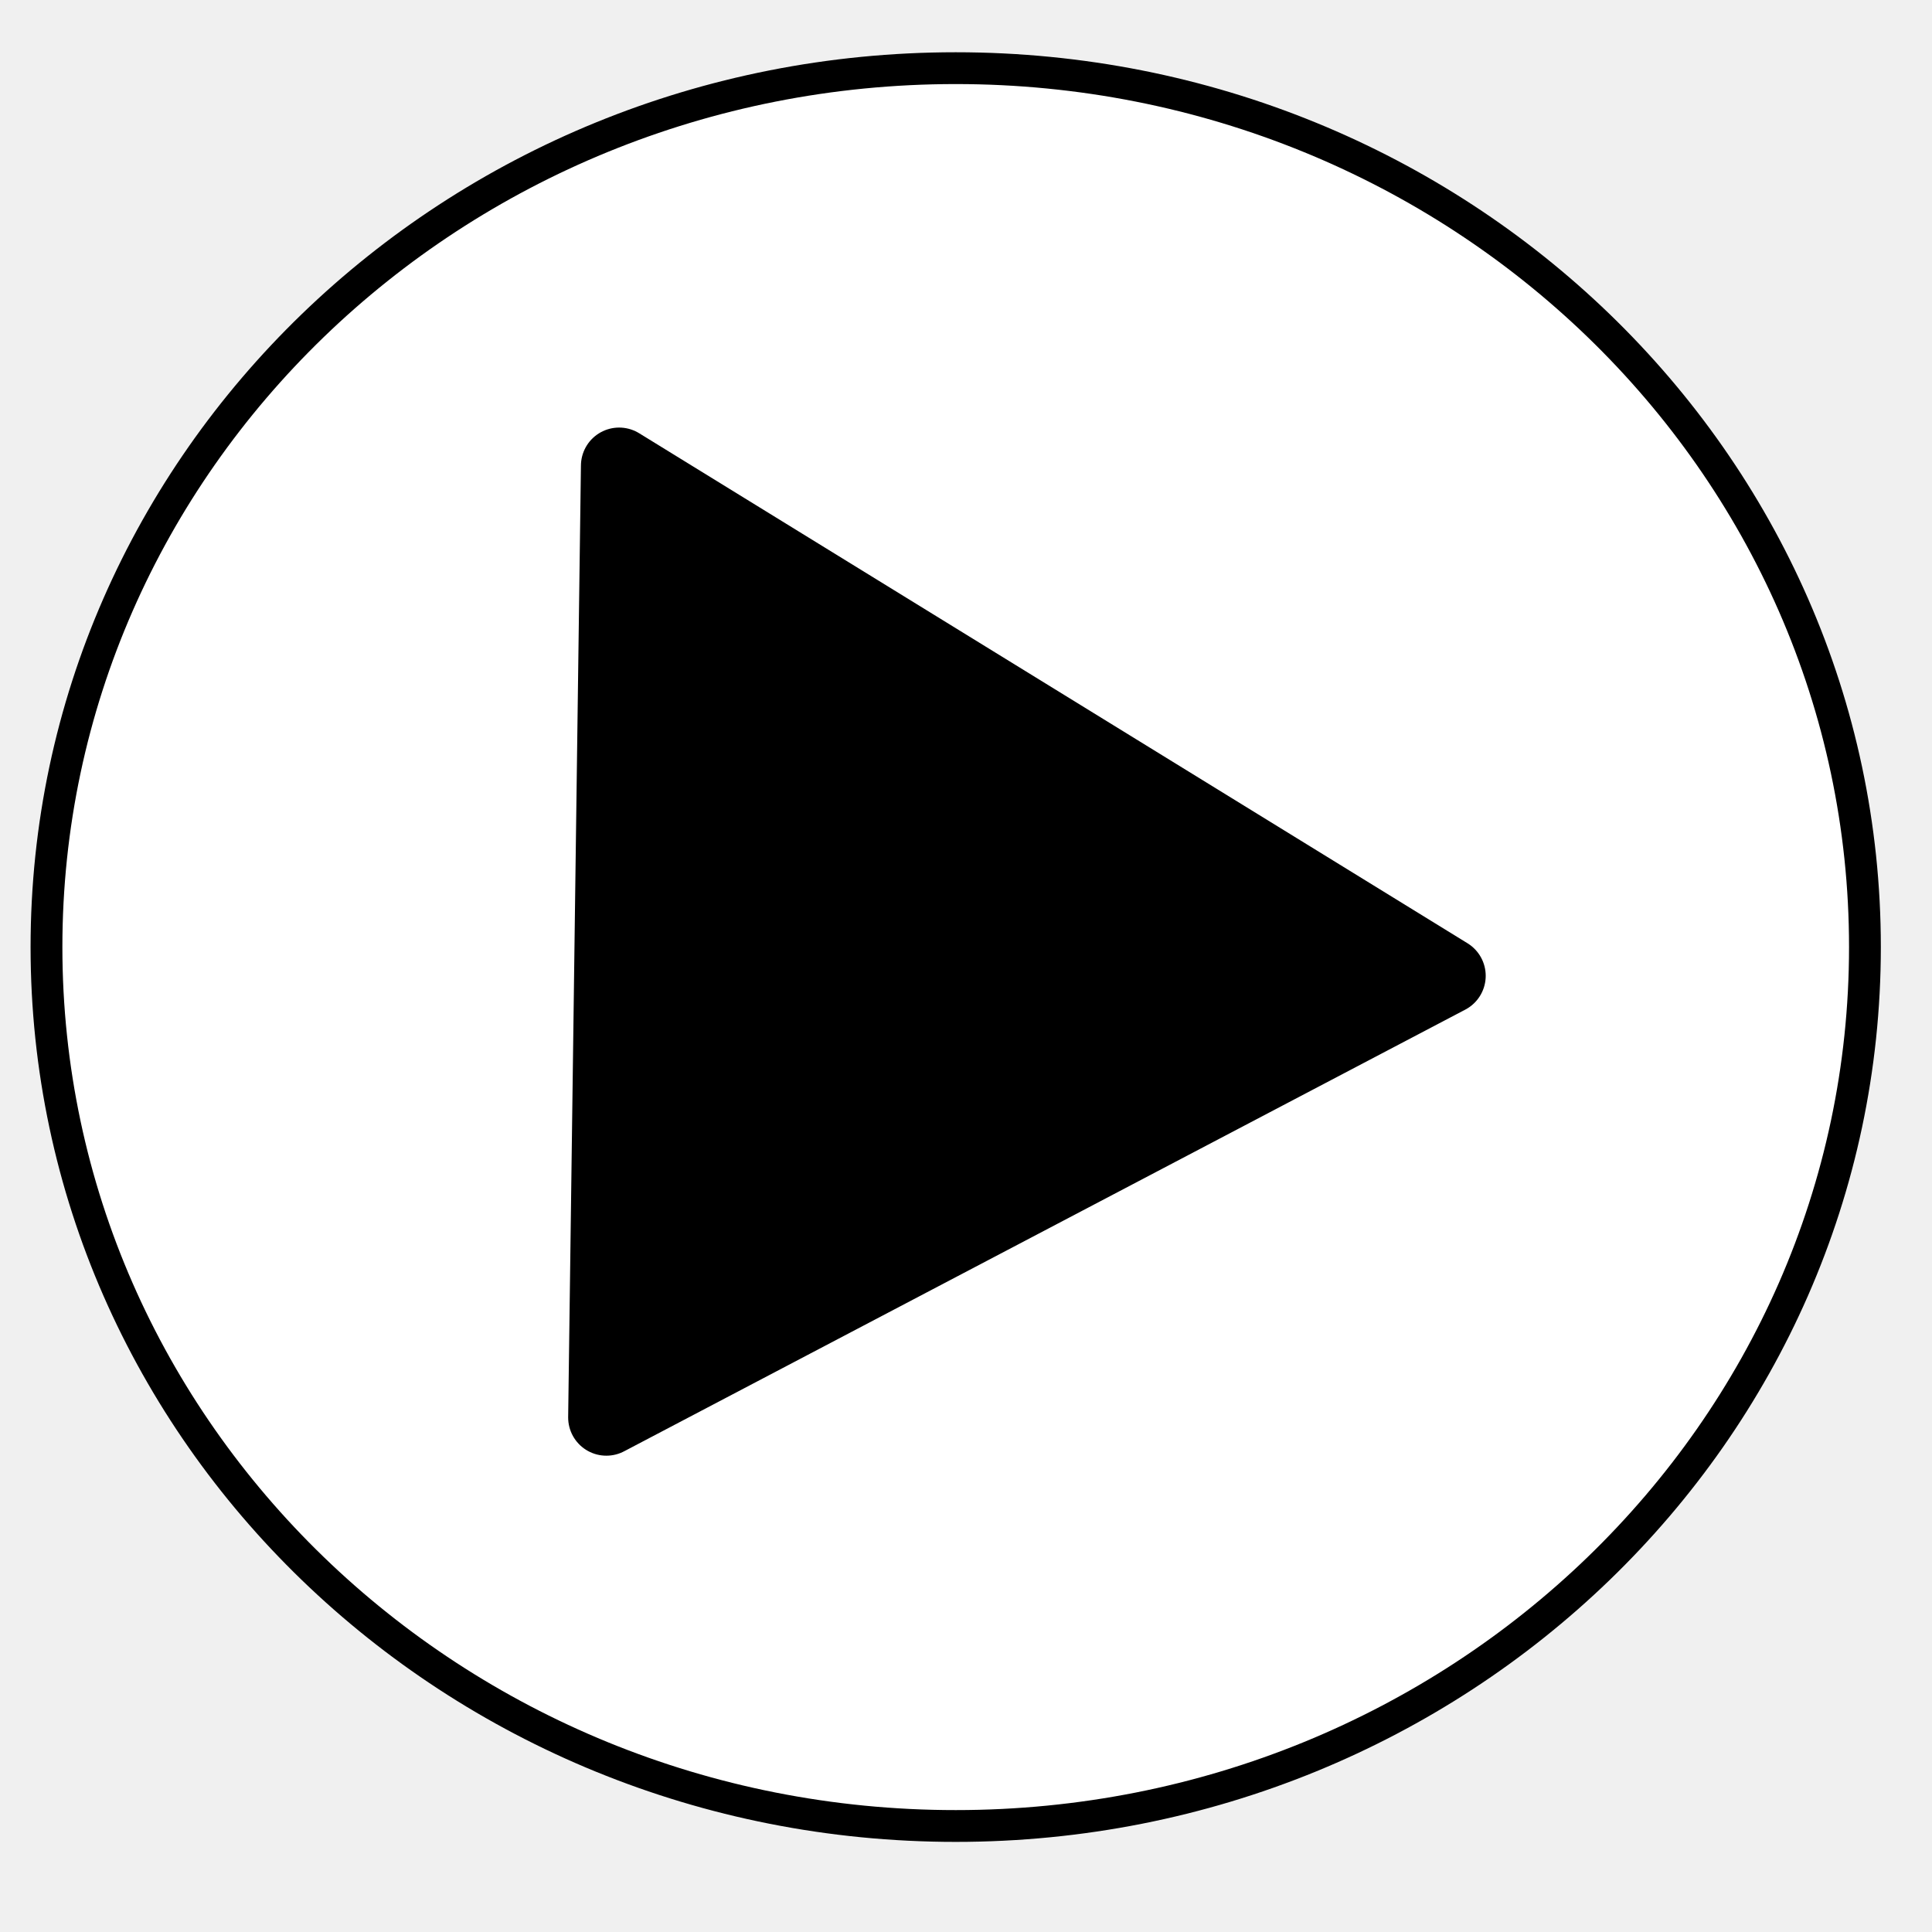
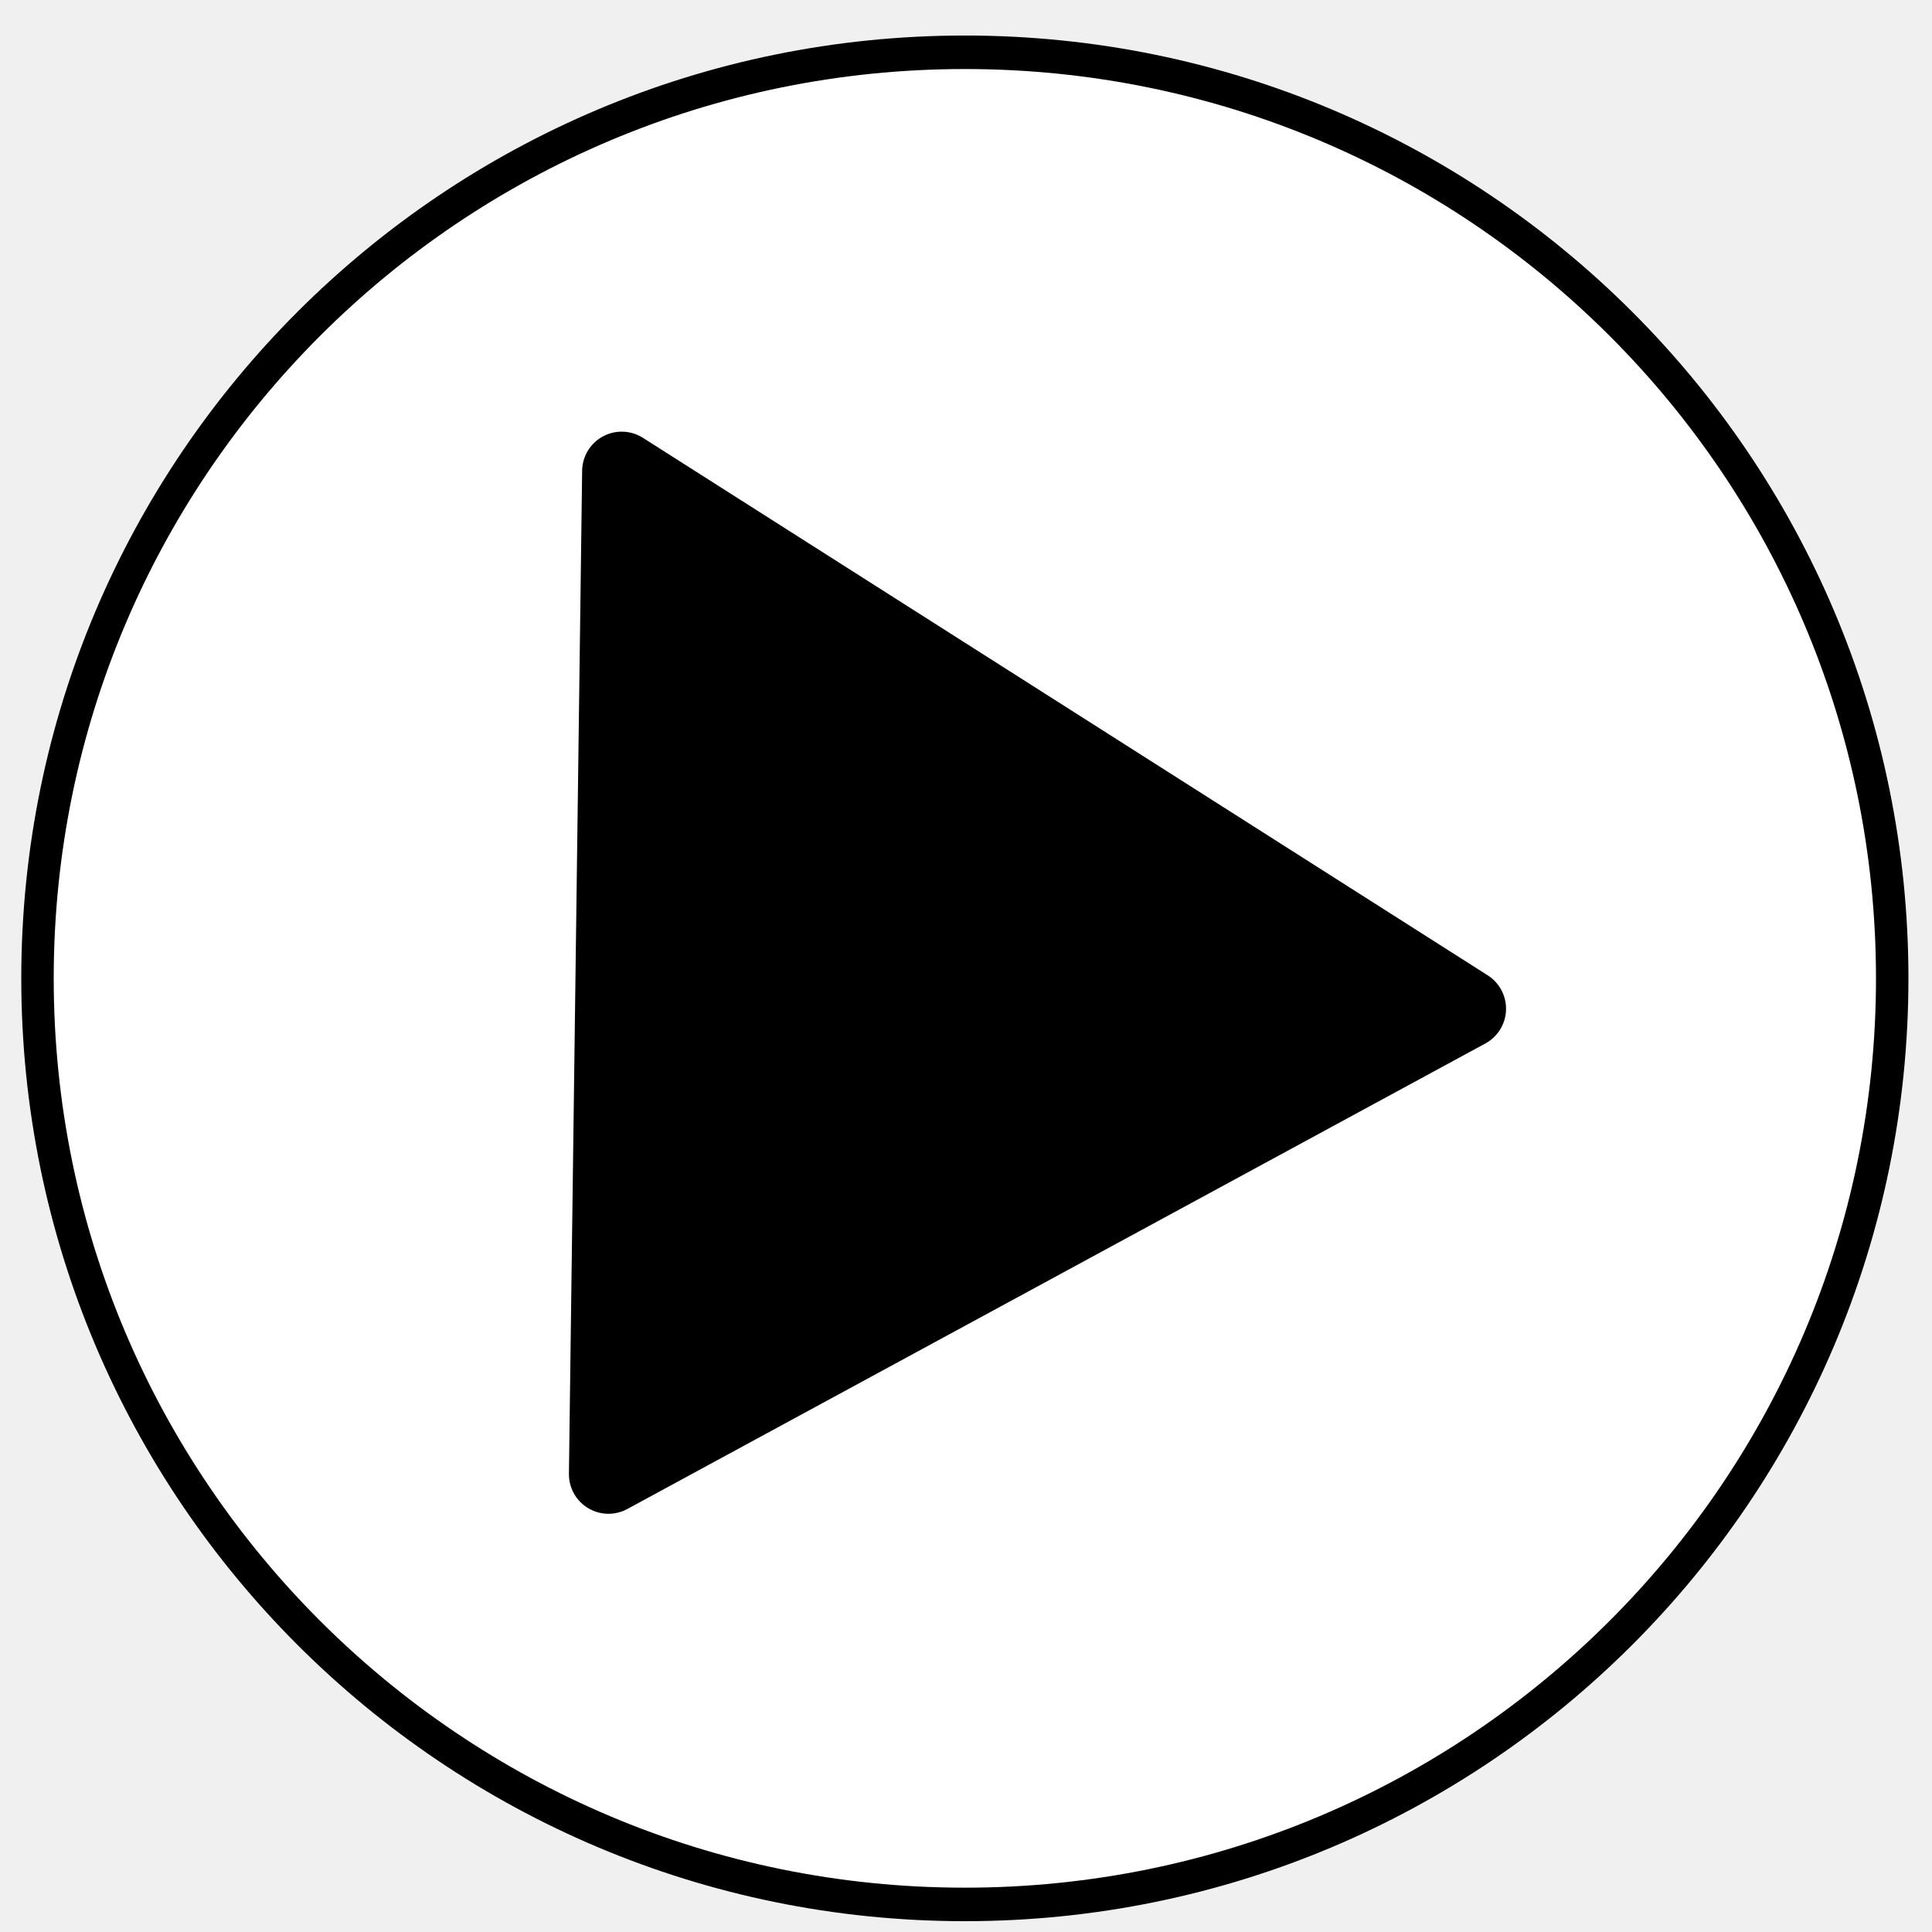
- <svg xmlns="http://www.w3.org/2000/svg" width="6.5mm" height="6.5mm" viewBox="0 0 6.5 6.5" version="1.1" id="svg1">
+ <svg xmlns="http://www.w3.org/2000/svg" width="9.5mm" height="9.5mm" viewBox="0 0 9.5 9.5" version="1.1" id="svg1">
  <defs id="defs1" />
  <g id="layer1">
-     <g id="layer2" transform="translate(0.03237515,0.1303296)">
+     <g id="layer2" transform="matrix(1.49068,0,0,1.539967,-4.7633793e-4,0.1046143)">
      <ellipse style="fill:#ffffff;fill-opacity:1;stroke:#000000;stroke-width:0.107;stroke-opacity:1" id="path1" cx="3.183" cy="3.056" rx="3.059" ry="2.957" />
    </g>
-     <path style="fill:#000000;fill-opacity:1;stroke:#000000;stroke-width:0.257;stroke-linejoin:round;stroke-dasharray:none" d="M 2.083,1.567 2.04,4.769 4.87,3.283 Z" id="path2" />
+     <path style="fill:#000000;fill-opacity:1;stroke:#000000;stroke-width:0.389;stroke-linejoin:round;stroke-dasharray:none" d="M 3.057,2.317 2.992,7.249 7.211,4.96 Z" id="path2" />
  </g>
</svg>
